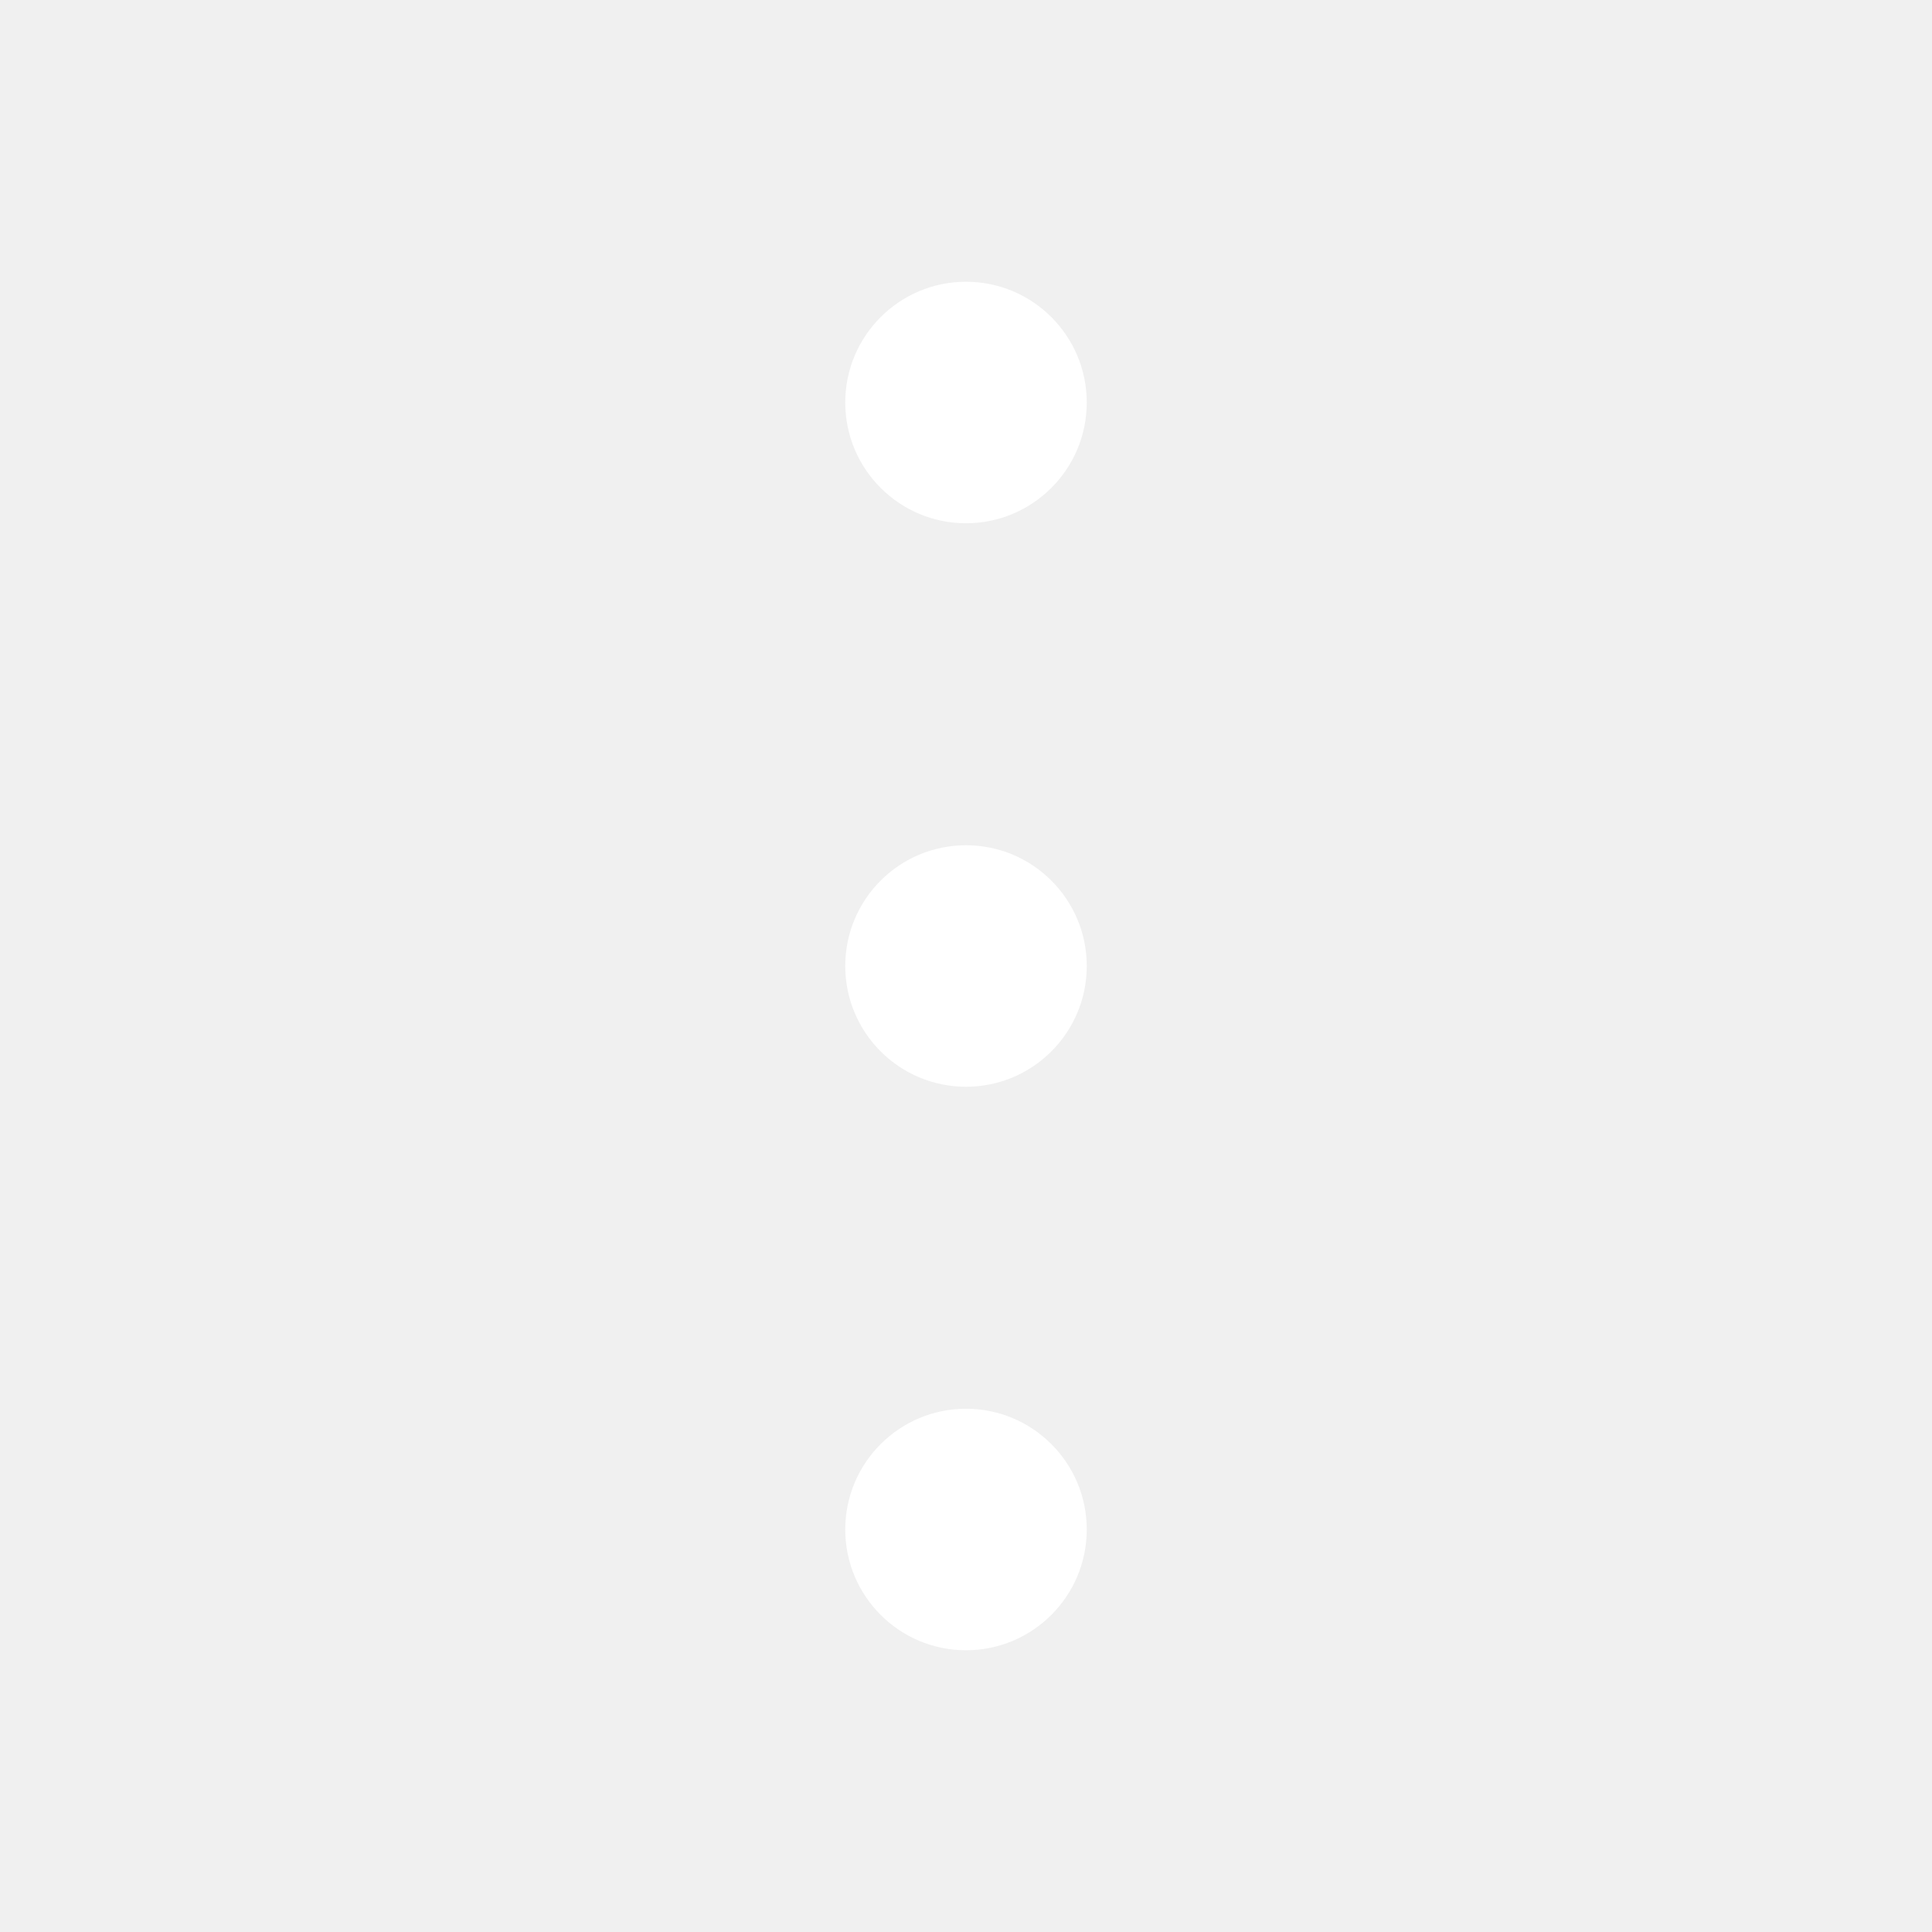
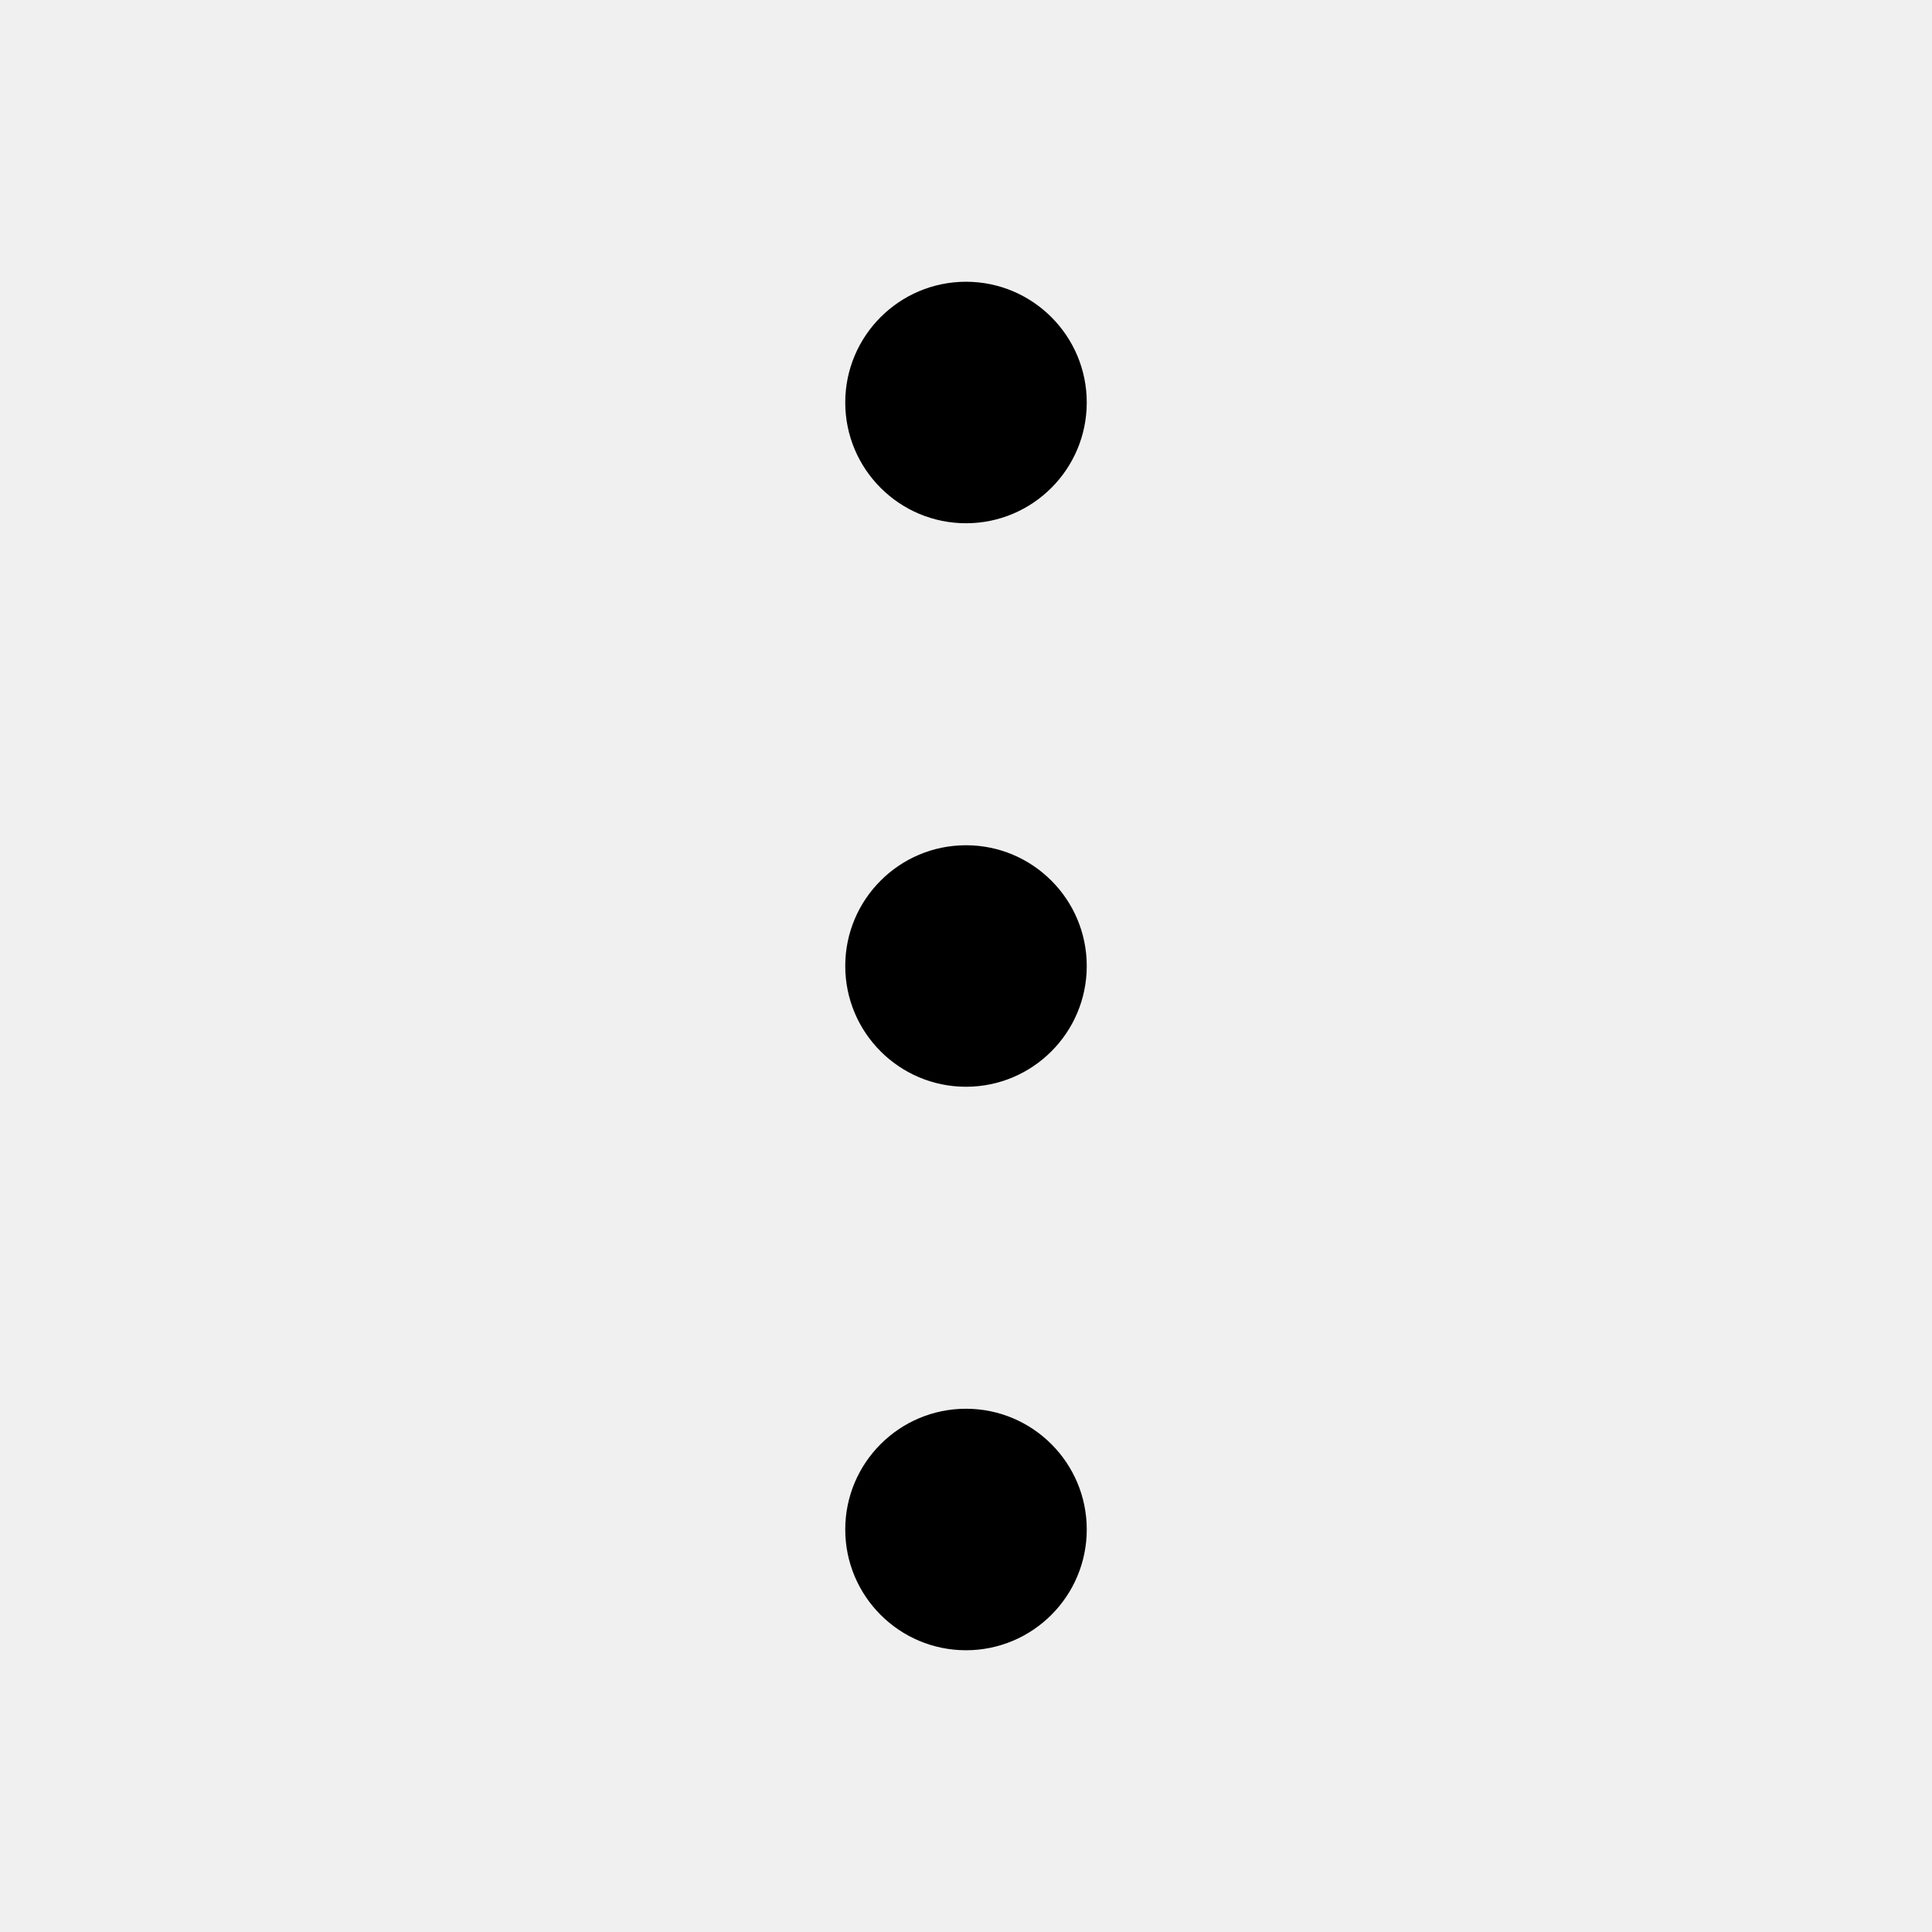
- <svg xmlns="http://www.w3.org/2000/svg" width="24" height="24" viewBox="0 0 24 24" fill="none">
-   <path fill-rule="evenodd" clip-rule="evenodd" d="M12 6.5C12.828 6.5 13.5 5.828 13.5 5C13.5 4.172 12.828 3.5 12 3.5C11.172 3.5 10.5 4.172 10.5 5C10.5 5.828 11.172 6.5 12 6.5ZM12 20.5C12.828 20.5 13.5 19.828 13.5 19C13.5 18.172 12.828 17.5 12 17.5C11.172 17.5 10.5 18.172 10.5 19C10.5 19.828 11.172 20.5 12 20.5ZM12 13.5C12.828 13.5 13.5 12.828 13.5 12C13.5 11.172 12.828 10.5 12 10.5C11.172 10.5 10.5 11.172 10.5 12C10.5 12.828 11.172 13.5 12 13.5Z" fill="white" />
+ <svg xmlns="http://www.w3.org/2000/svg" viewBox="0 0 24 24" fill="none">
+   <path fill-rule="evenodd" clip-rule="evenodd" d="M12 6.5C12.828 6.5 13.5 5.828 13.5 5C13.5 4.172 12.828 3.5 12 3.5C11.172 3.5 10.5 4.172 10.5 5C10.5 5.828 11.172 6.5 12 6.5ZM12 20.5C12.828 20.5 13.5 19.828 13.5 19C13.5 18.172 12.828 17.5 12 17.5C11.172 17.5 10.5 18.172 10.5 19C10.5 19.828 11.172 20.5 12 20.5ZM12 13.5C12.828 13.5 13.5 12.828 13.5 12C13.5 11.172 12.828 10.5 12 10.5C11.172 10.5 10.5 11.172 10.5 12C10.5 12.828 11.172 13.5 12 13.5Z" fill="currentColor" />
</svg>
